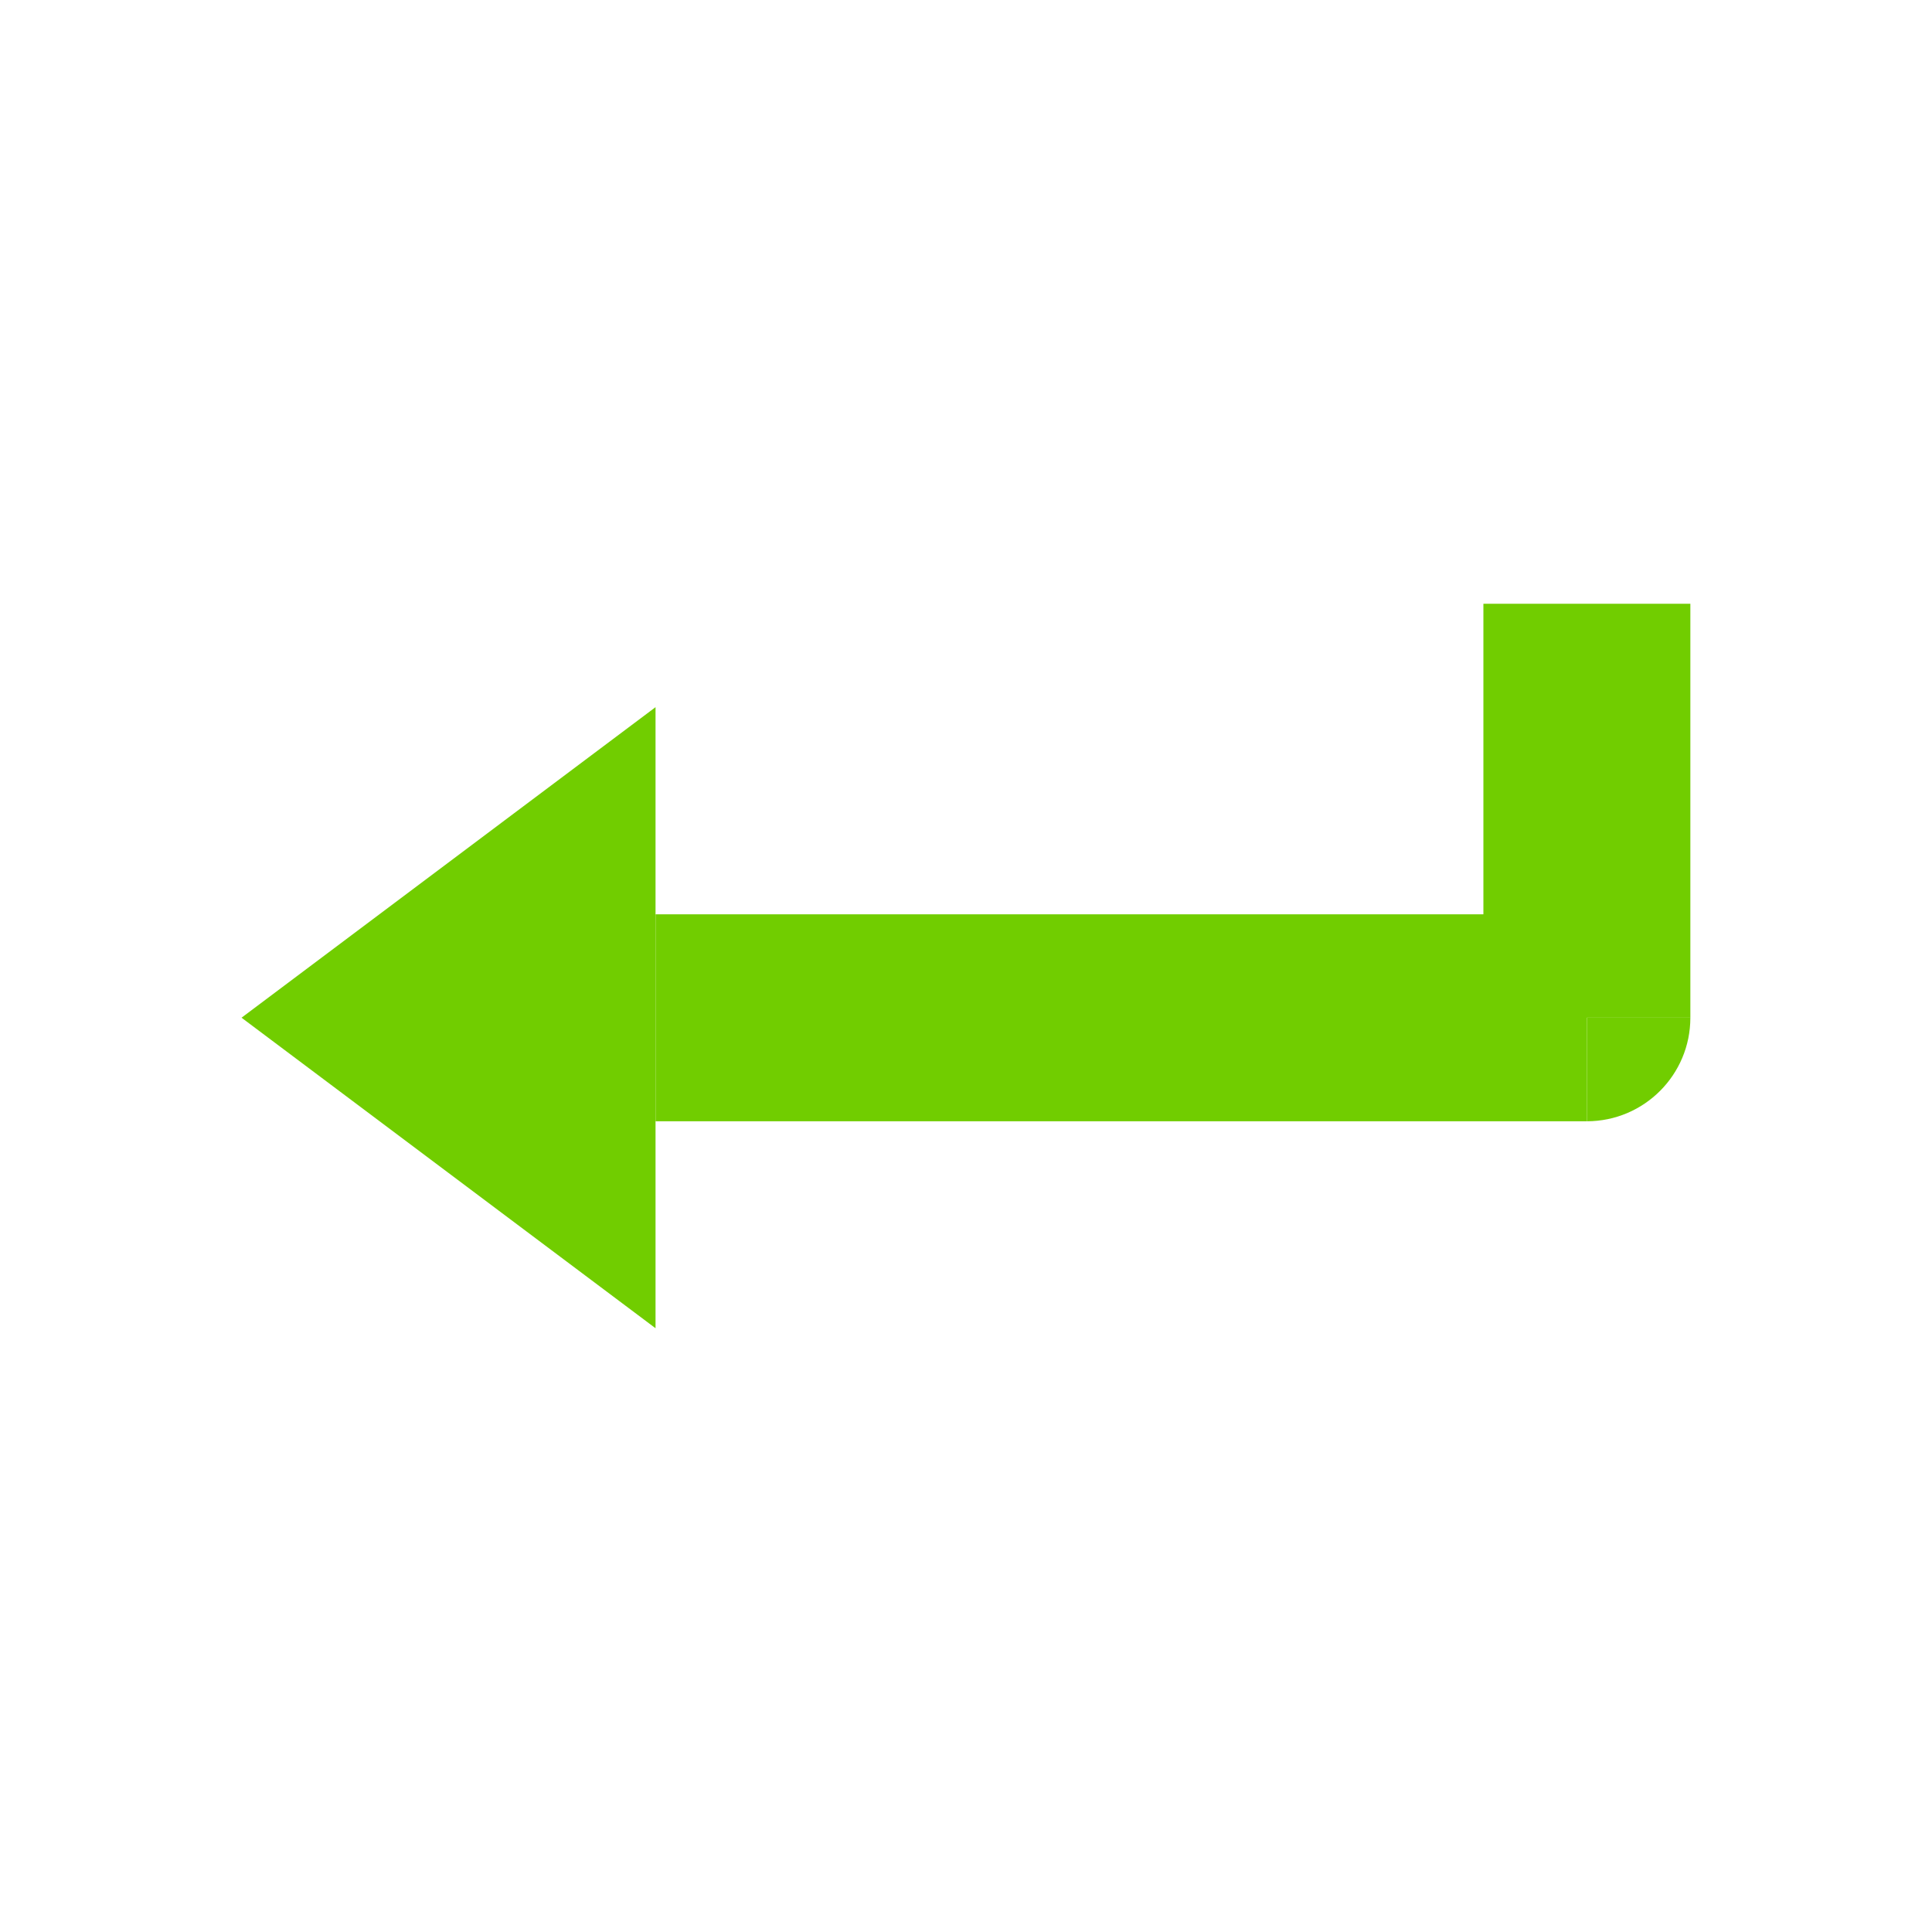
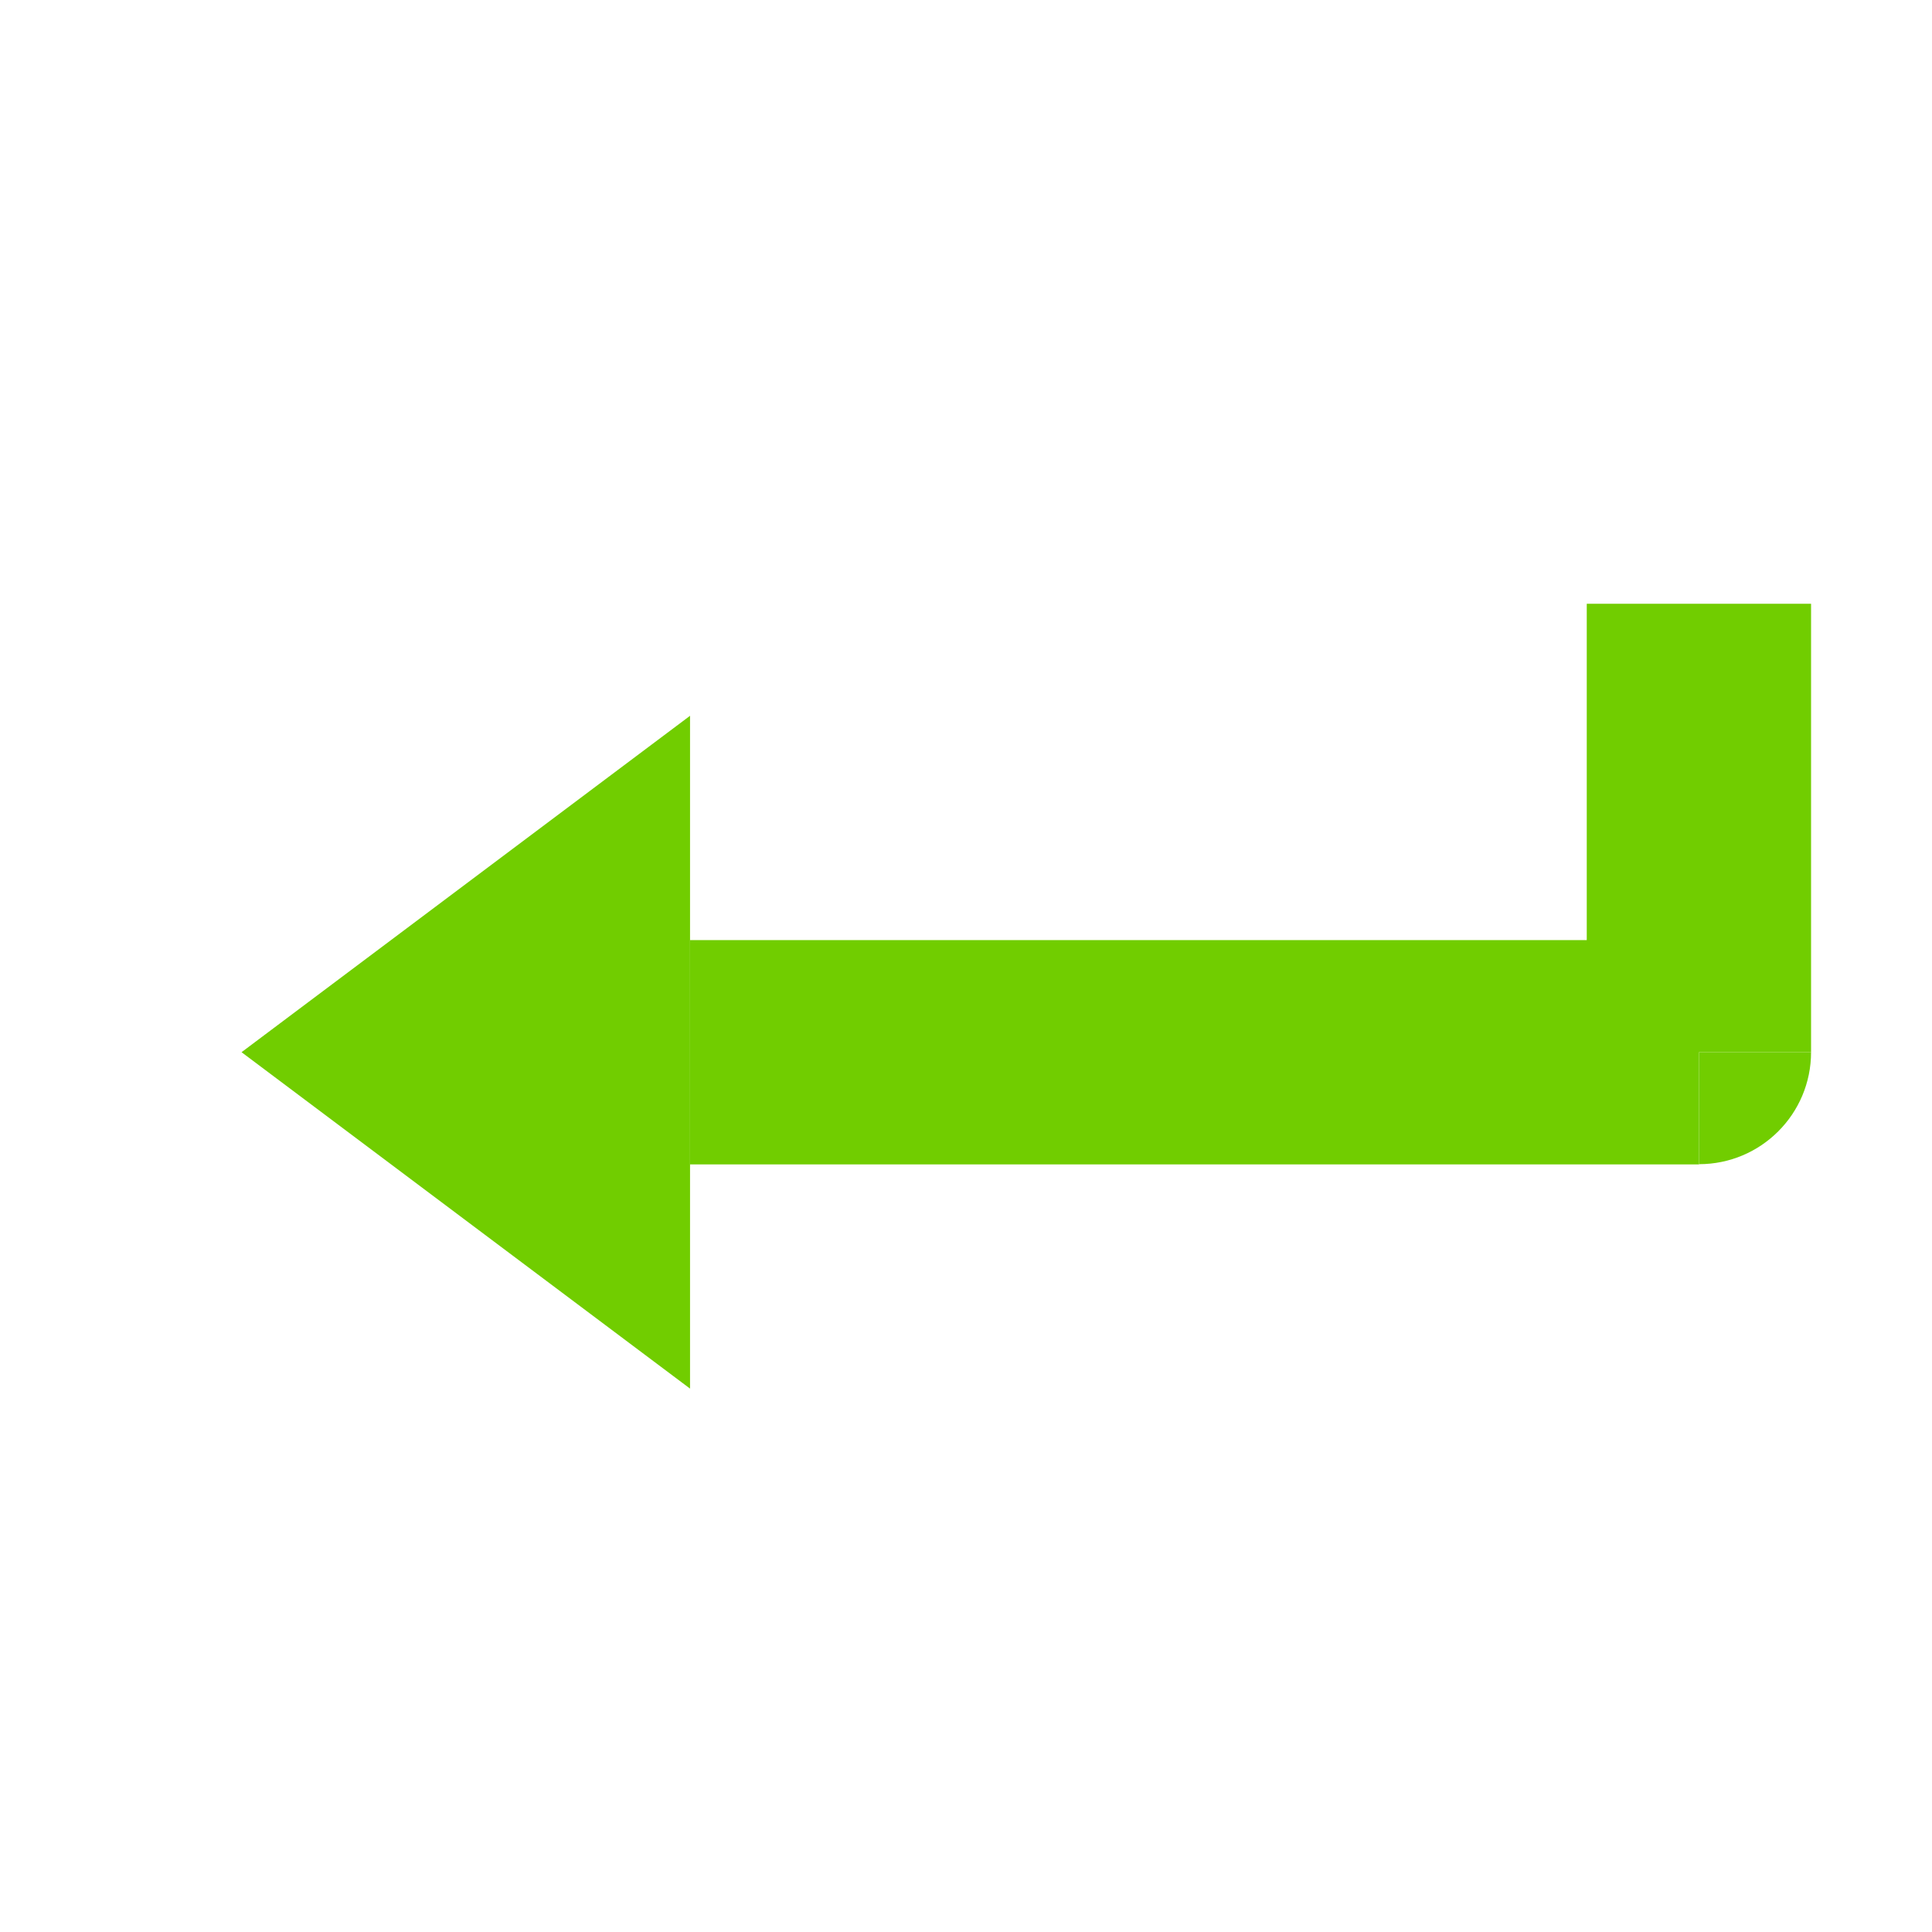
<svg xmlns="http://www.w3.org/2000/svg" width="32" height="32" viewBox="0 0 8.467 8.467" version="1.1" id="svg1">
  <defs id="defs1" />
  <g id="layer1">
-     <rect style="fill:#71cd00;fill-opacity:1;stroke:none;stroke-width:1.323" id="rect1" width="4.082" height="0.907" x="-6.955" y="4.007" transform="scale(-1,1)" />
-     <path style="fill:#71cd00;fill-opacity:1;stroke:none;stroke-width:1.43;stroke-dasharray:none;stroke-opacity:1" id="path1" d="m 2.258,3.398 0,-1.708 0,-1.708 1.479,0.854 1.479,0.854 -1.479,0.854 z" transform="matrix(-0.6133694,0,0,0.7967903,4.257878,3.113501)" />
-     <rect style="fill:#71cd00;fill-opacity:1;stroke:none;stroke-width:0.827;stroke-dasharray:none;stroke-opacity:1" id="rect2" width="0.907" height="1.814" x="-7.408" y="2.646" transform="scale(-1,1)" />
-     <path style="fill:#71cd00;stroke-width:1" id="path2" d="M 7.408,4.46 A 0.454,0.454 0 0 1 6.955,4.914 V 4.46 Z" />
+     <rect style="fill:#71cd00;fill-opacity:1;stroke:none;stroke-width:1.323" id="rect1" width="4.422" height="0.983" x="-7.446" y="4.12" transform="scale(-1,1)" />
+     <path style="fill:#71cd00;fill-opacity:1;stroke:none;stroke-width:1.32;stroke-dasharray:none;stroke-opacity:1" id="path1" d="m 2.258,3.398 0,-1.708 0,-1.708 1.479,0.854 1.479,0.854 -1.479,0.854 z" transform="matrix(-0.6644835,0,0,0.8631894,4.524507,3.152473)" />
+     <rect style="fill:#71cd00;fill-opacity:1;stroke:none;stroke-width:0.827;stroke-dasharray:none;stroke-opacity:1" id="rect2" width="0.983" height="1.965" x="-7.937" y="2.646" transform="scale(-1,1)" />
+     <path style="fill:#71cd00;stroke-width:1" id="path2" d="m 7.937,4.611 a 0.491,0.491 0 0 1 -0.491,0.491 v -0.491 z" />
  </g>
</svg>
